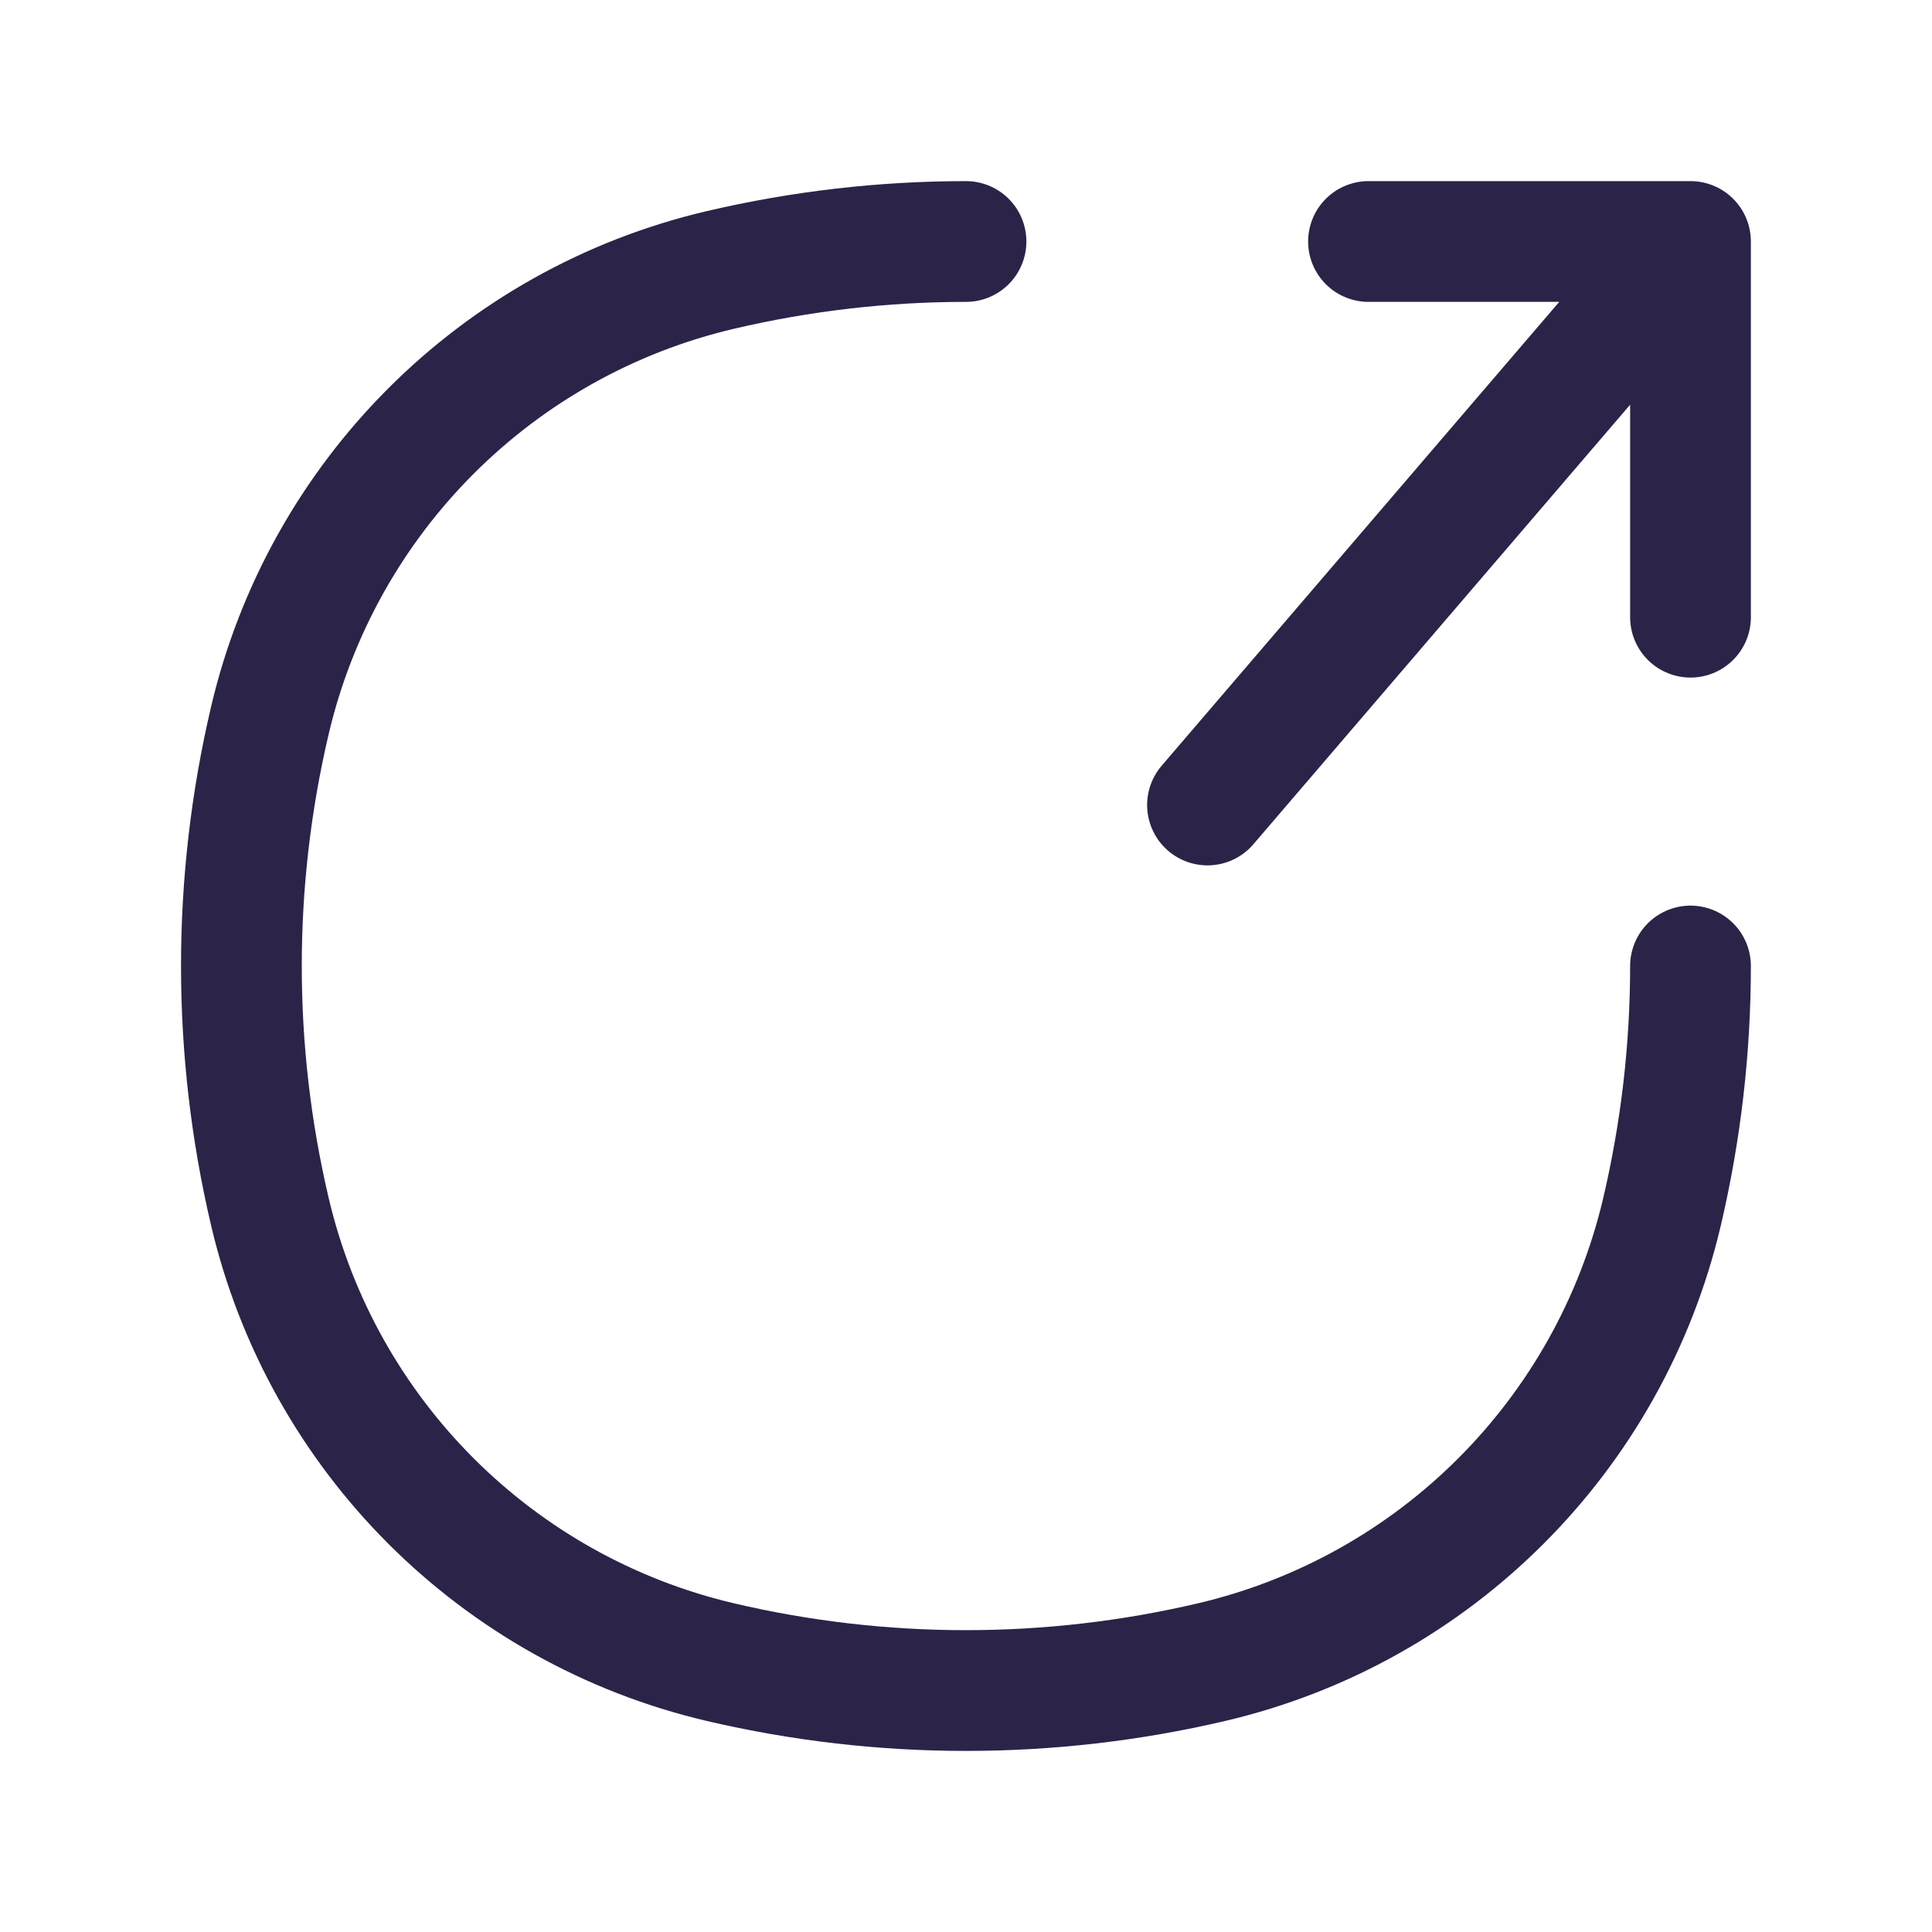
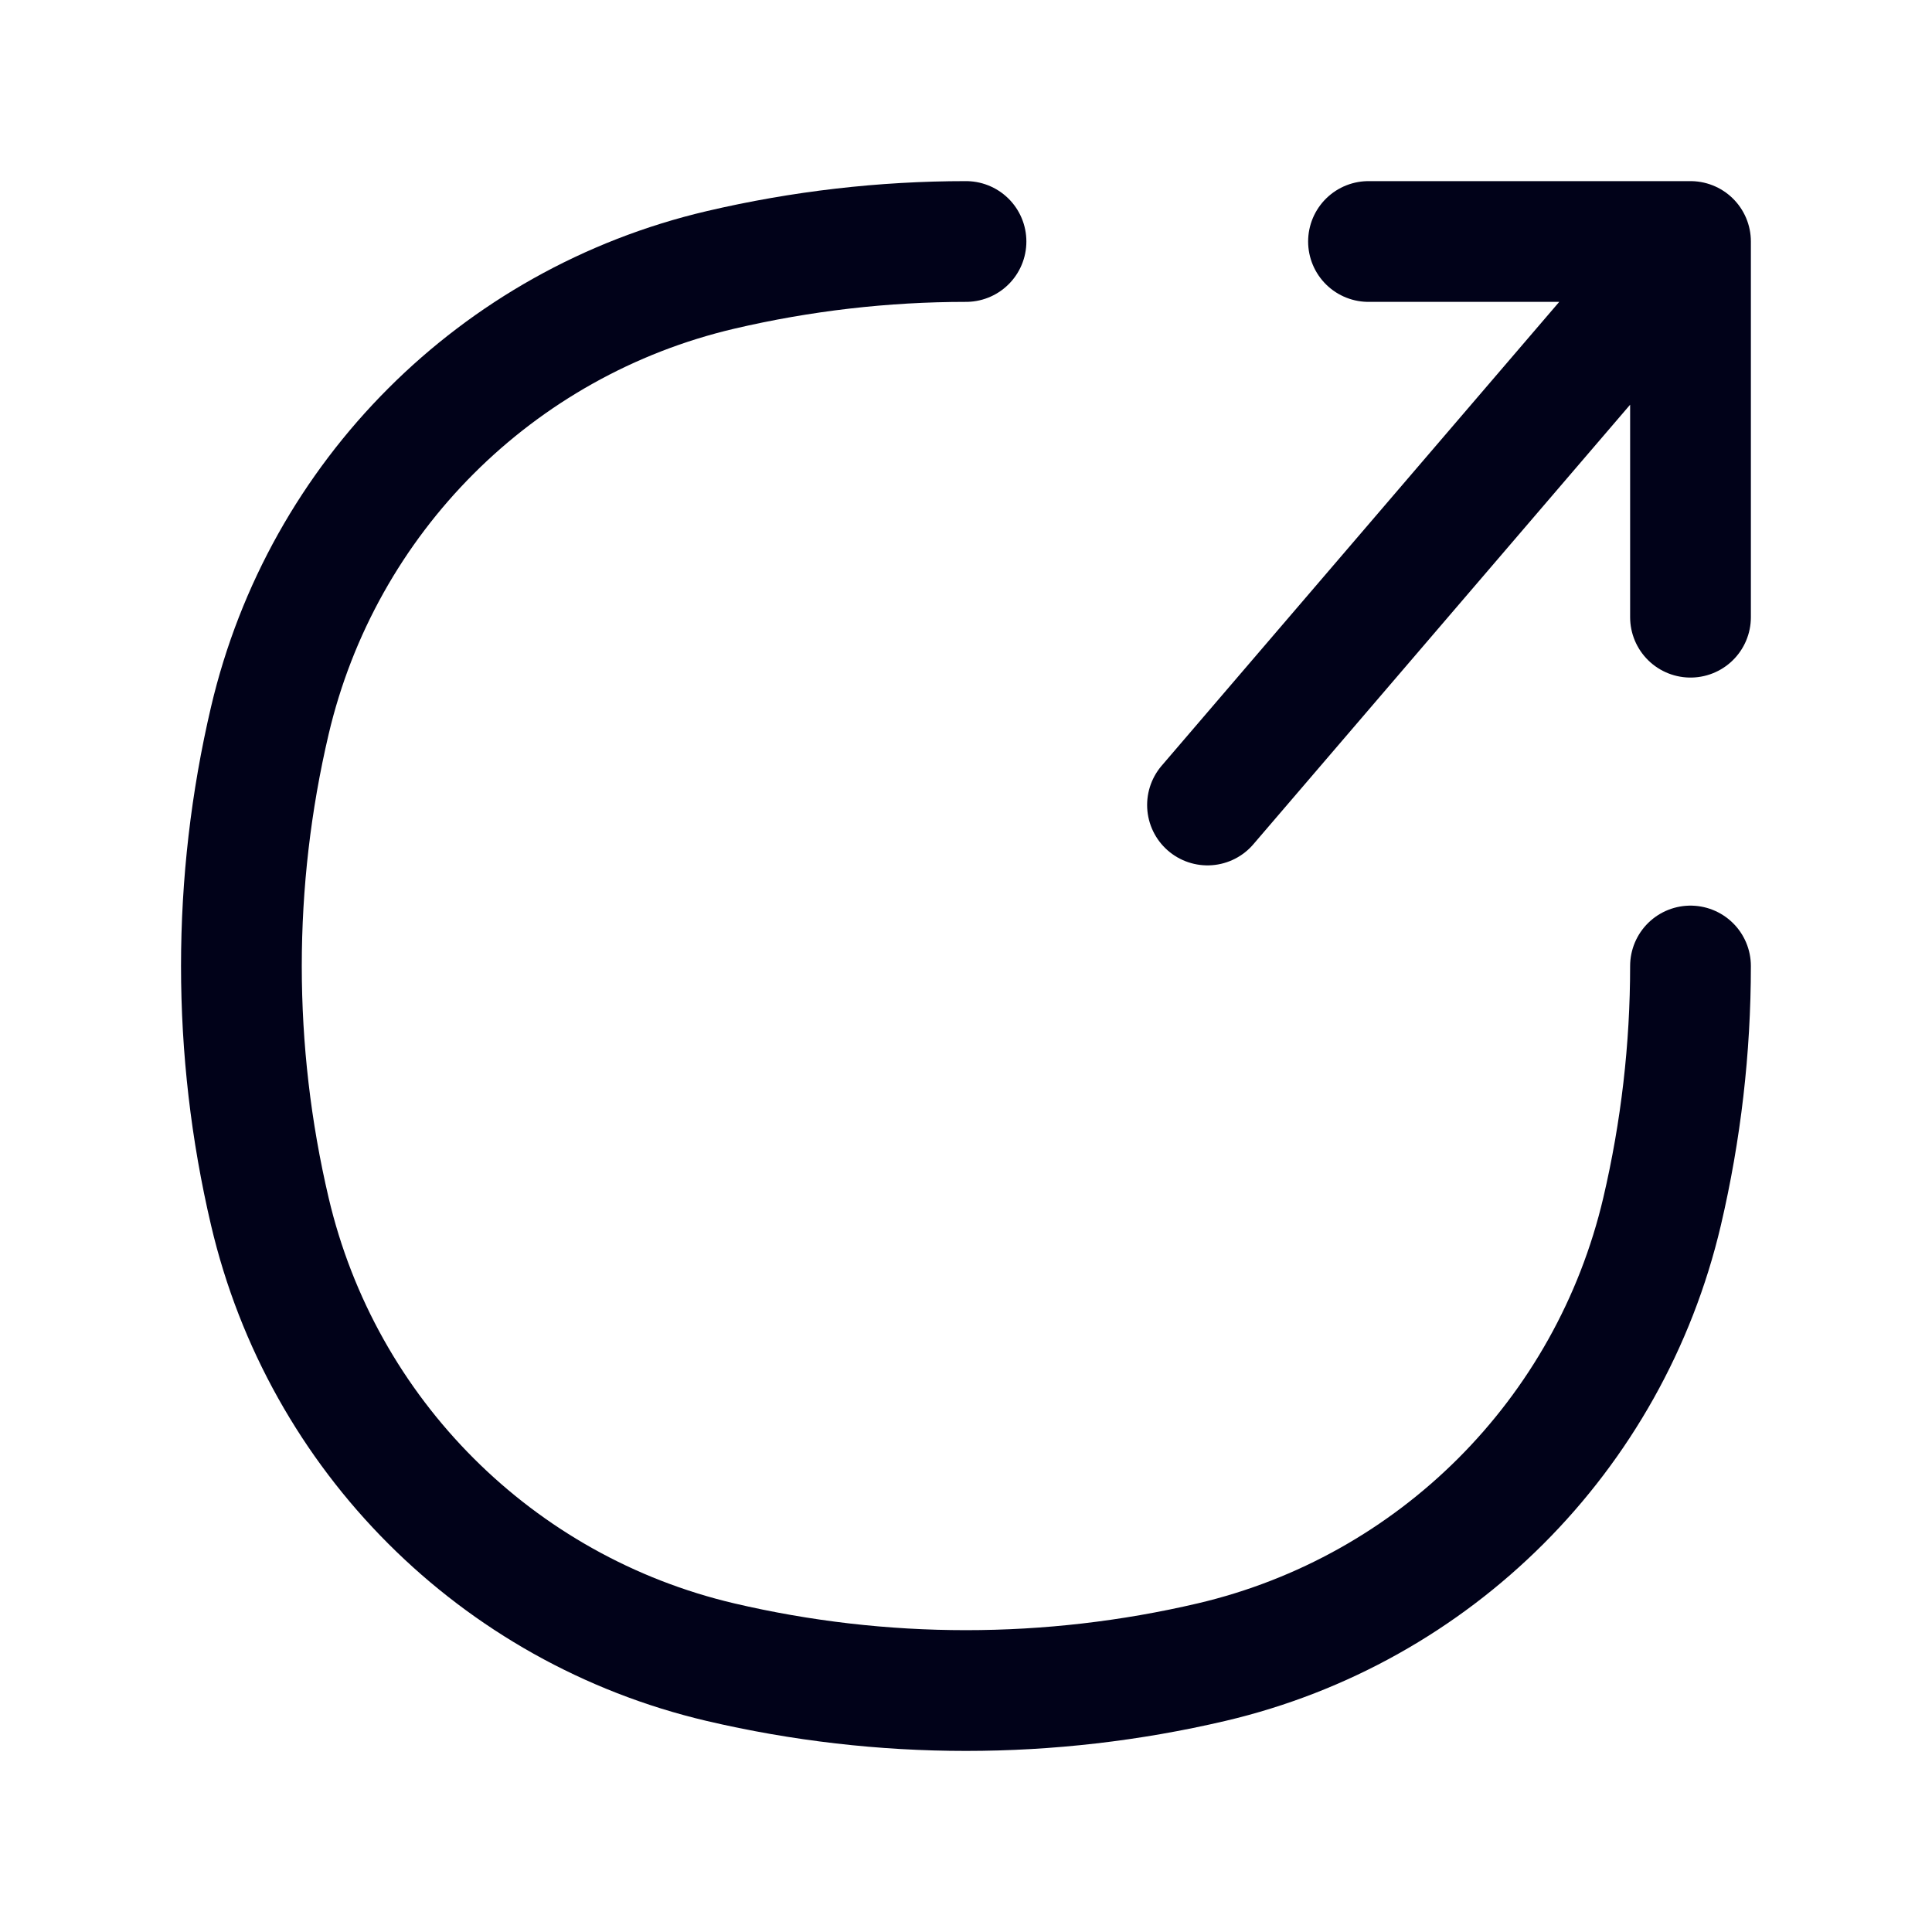
<svg xmlns="http://www.w3.org/2000/svg" fill="none" height="24" viewBox="0 0 24 24" width="24">
-   <g stroke="#2C2348" stroke-linecap="round" stroke-width="1.5">
+   <g stroke="#010219" stroke-linecap="round" stroke-width="1.5">
    <path d="m12 3c-1.023 0-2.047.118-3.05.353-2.777.651-4.946 2.82-5.598 5.598-.471 2.006-.471 4.093 0 6.099.651 2.777 2.82 4.946 5.598 5.598 2.006.47 4.093.47 6.099 0 2.777-.651 4.946-2.82 5.598-5.598.235-1.003.353-2.026.353-3.05" />
    <path d="m17 3h4m0 0v4.667m0-4.667-6 7" stroke-linejoin="round" />
  </g>
</svg>
